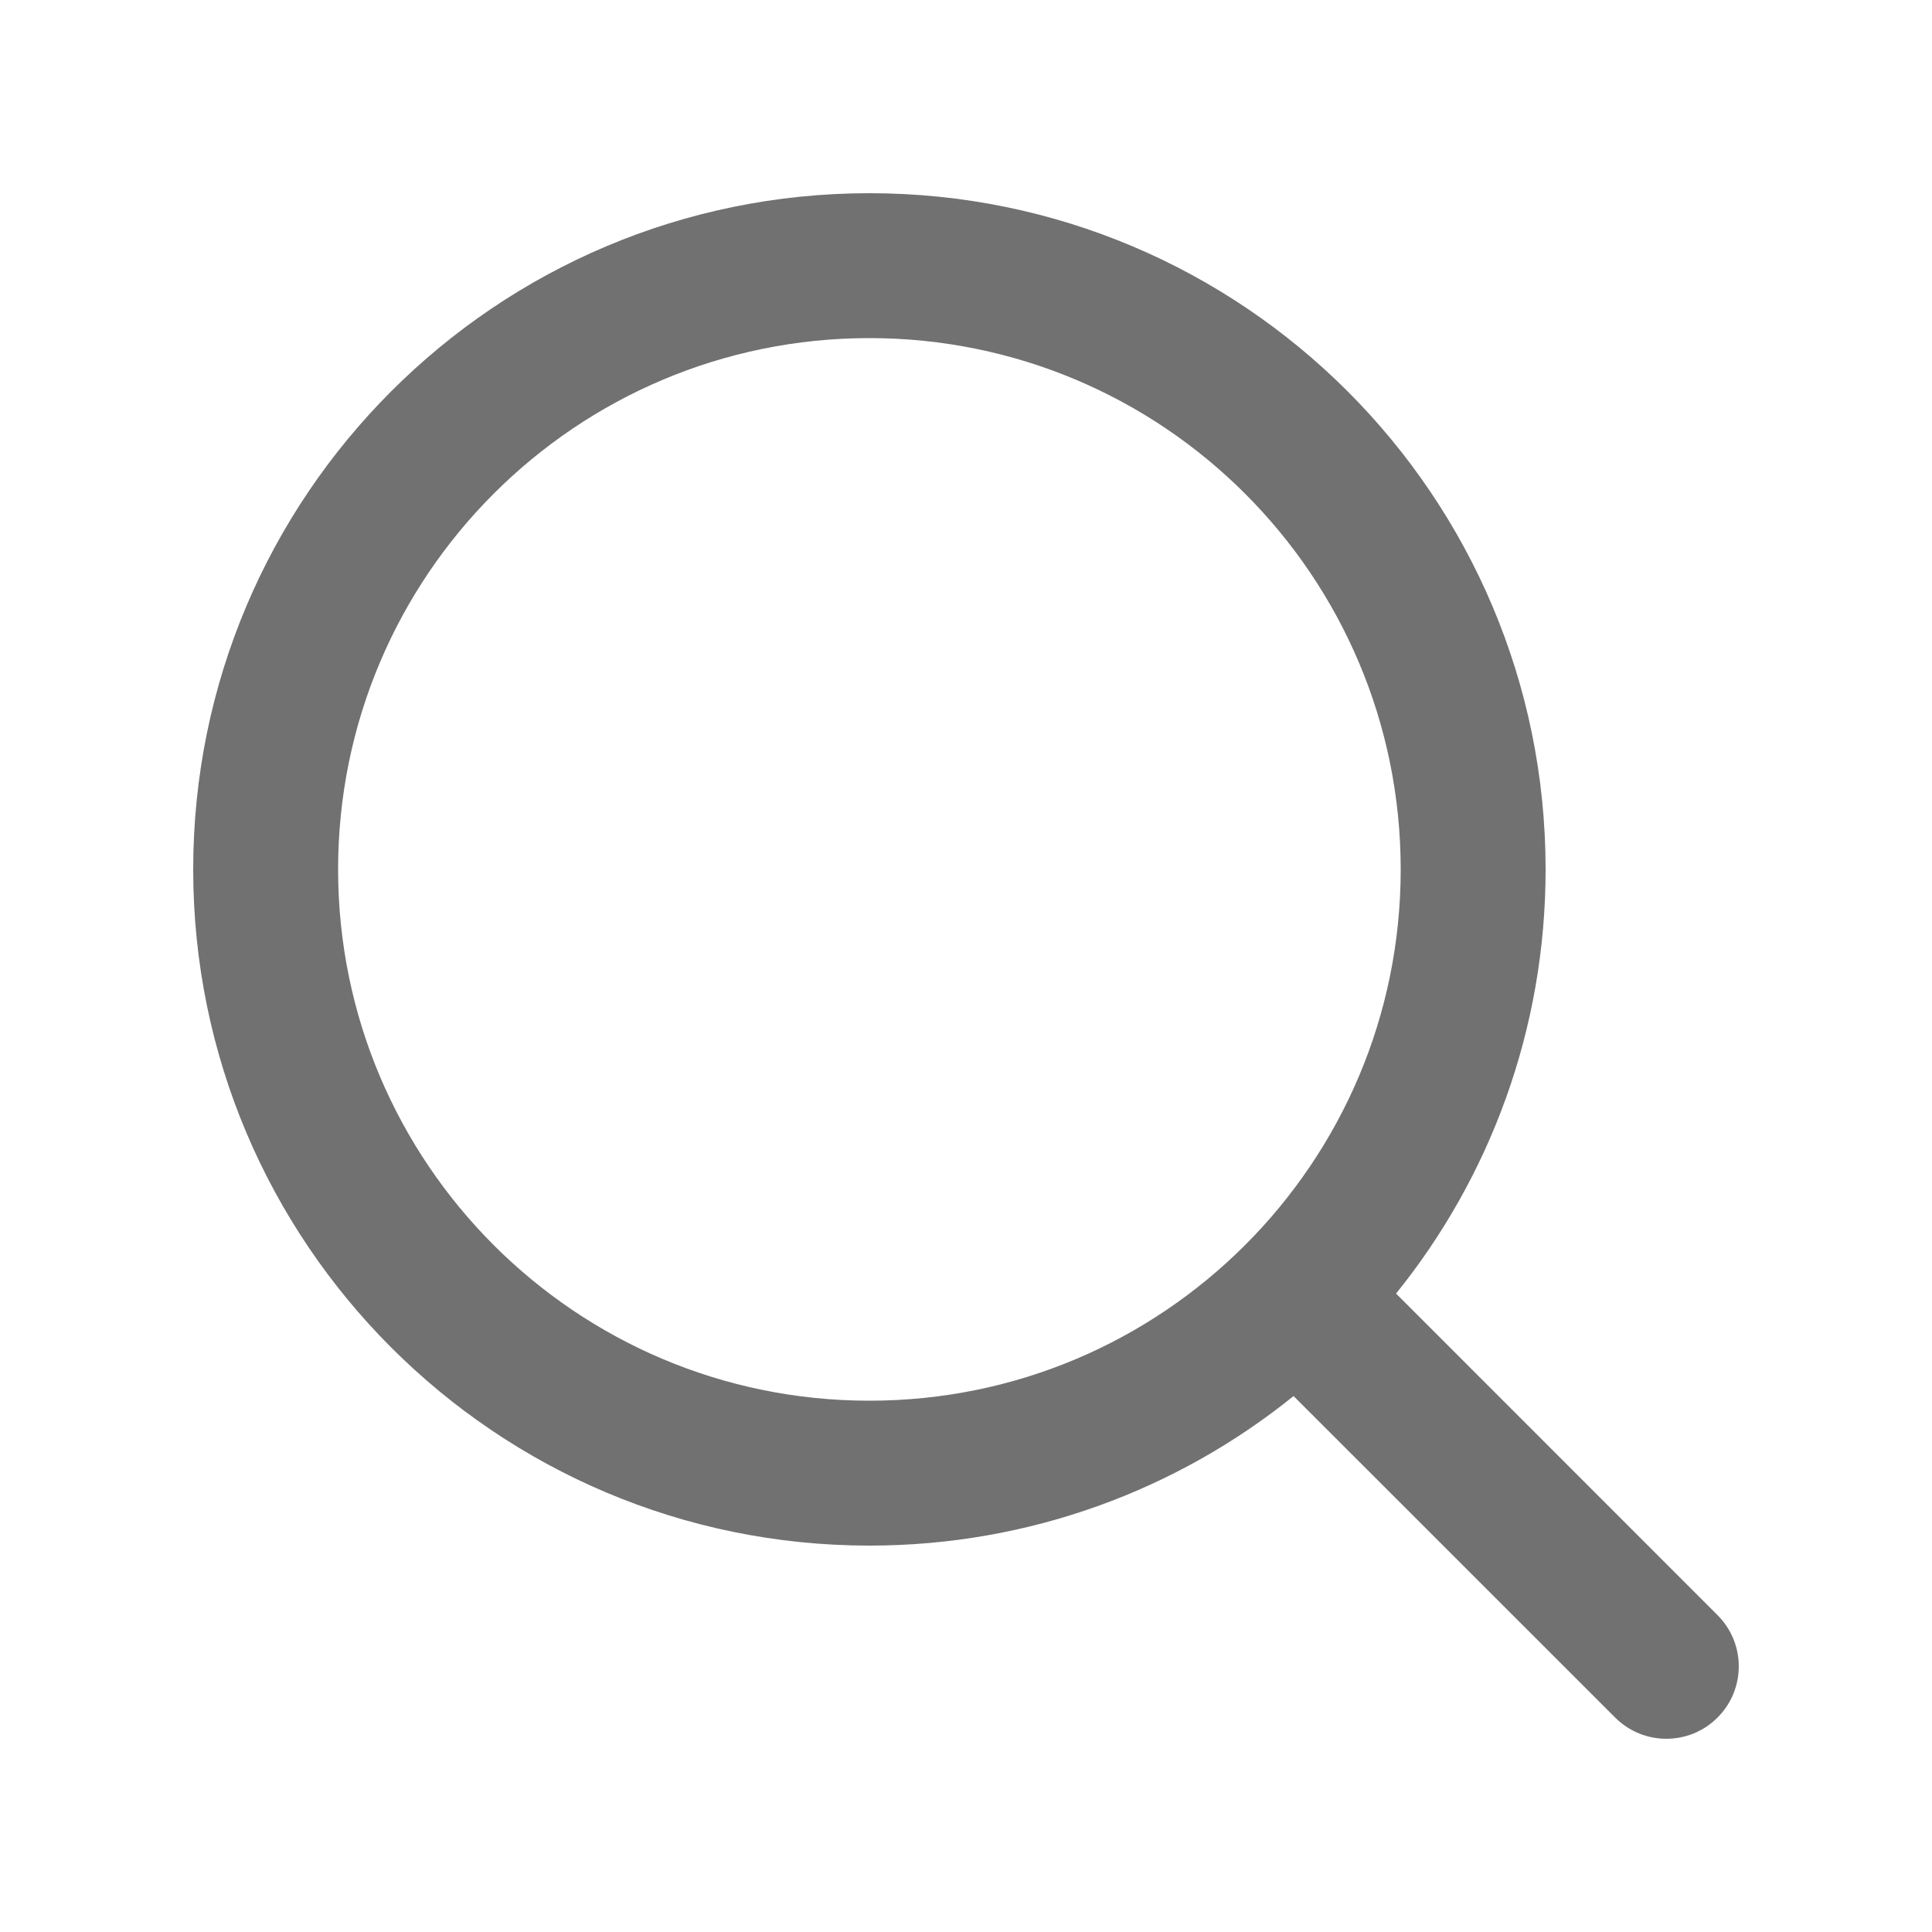
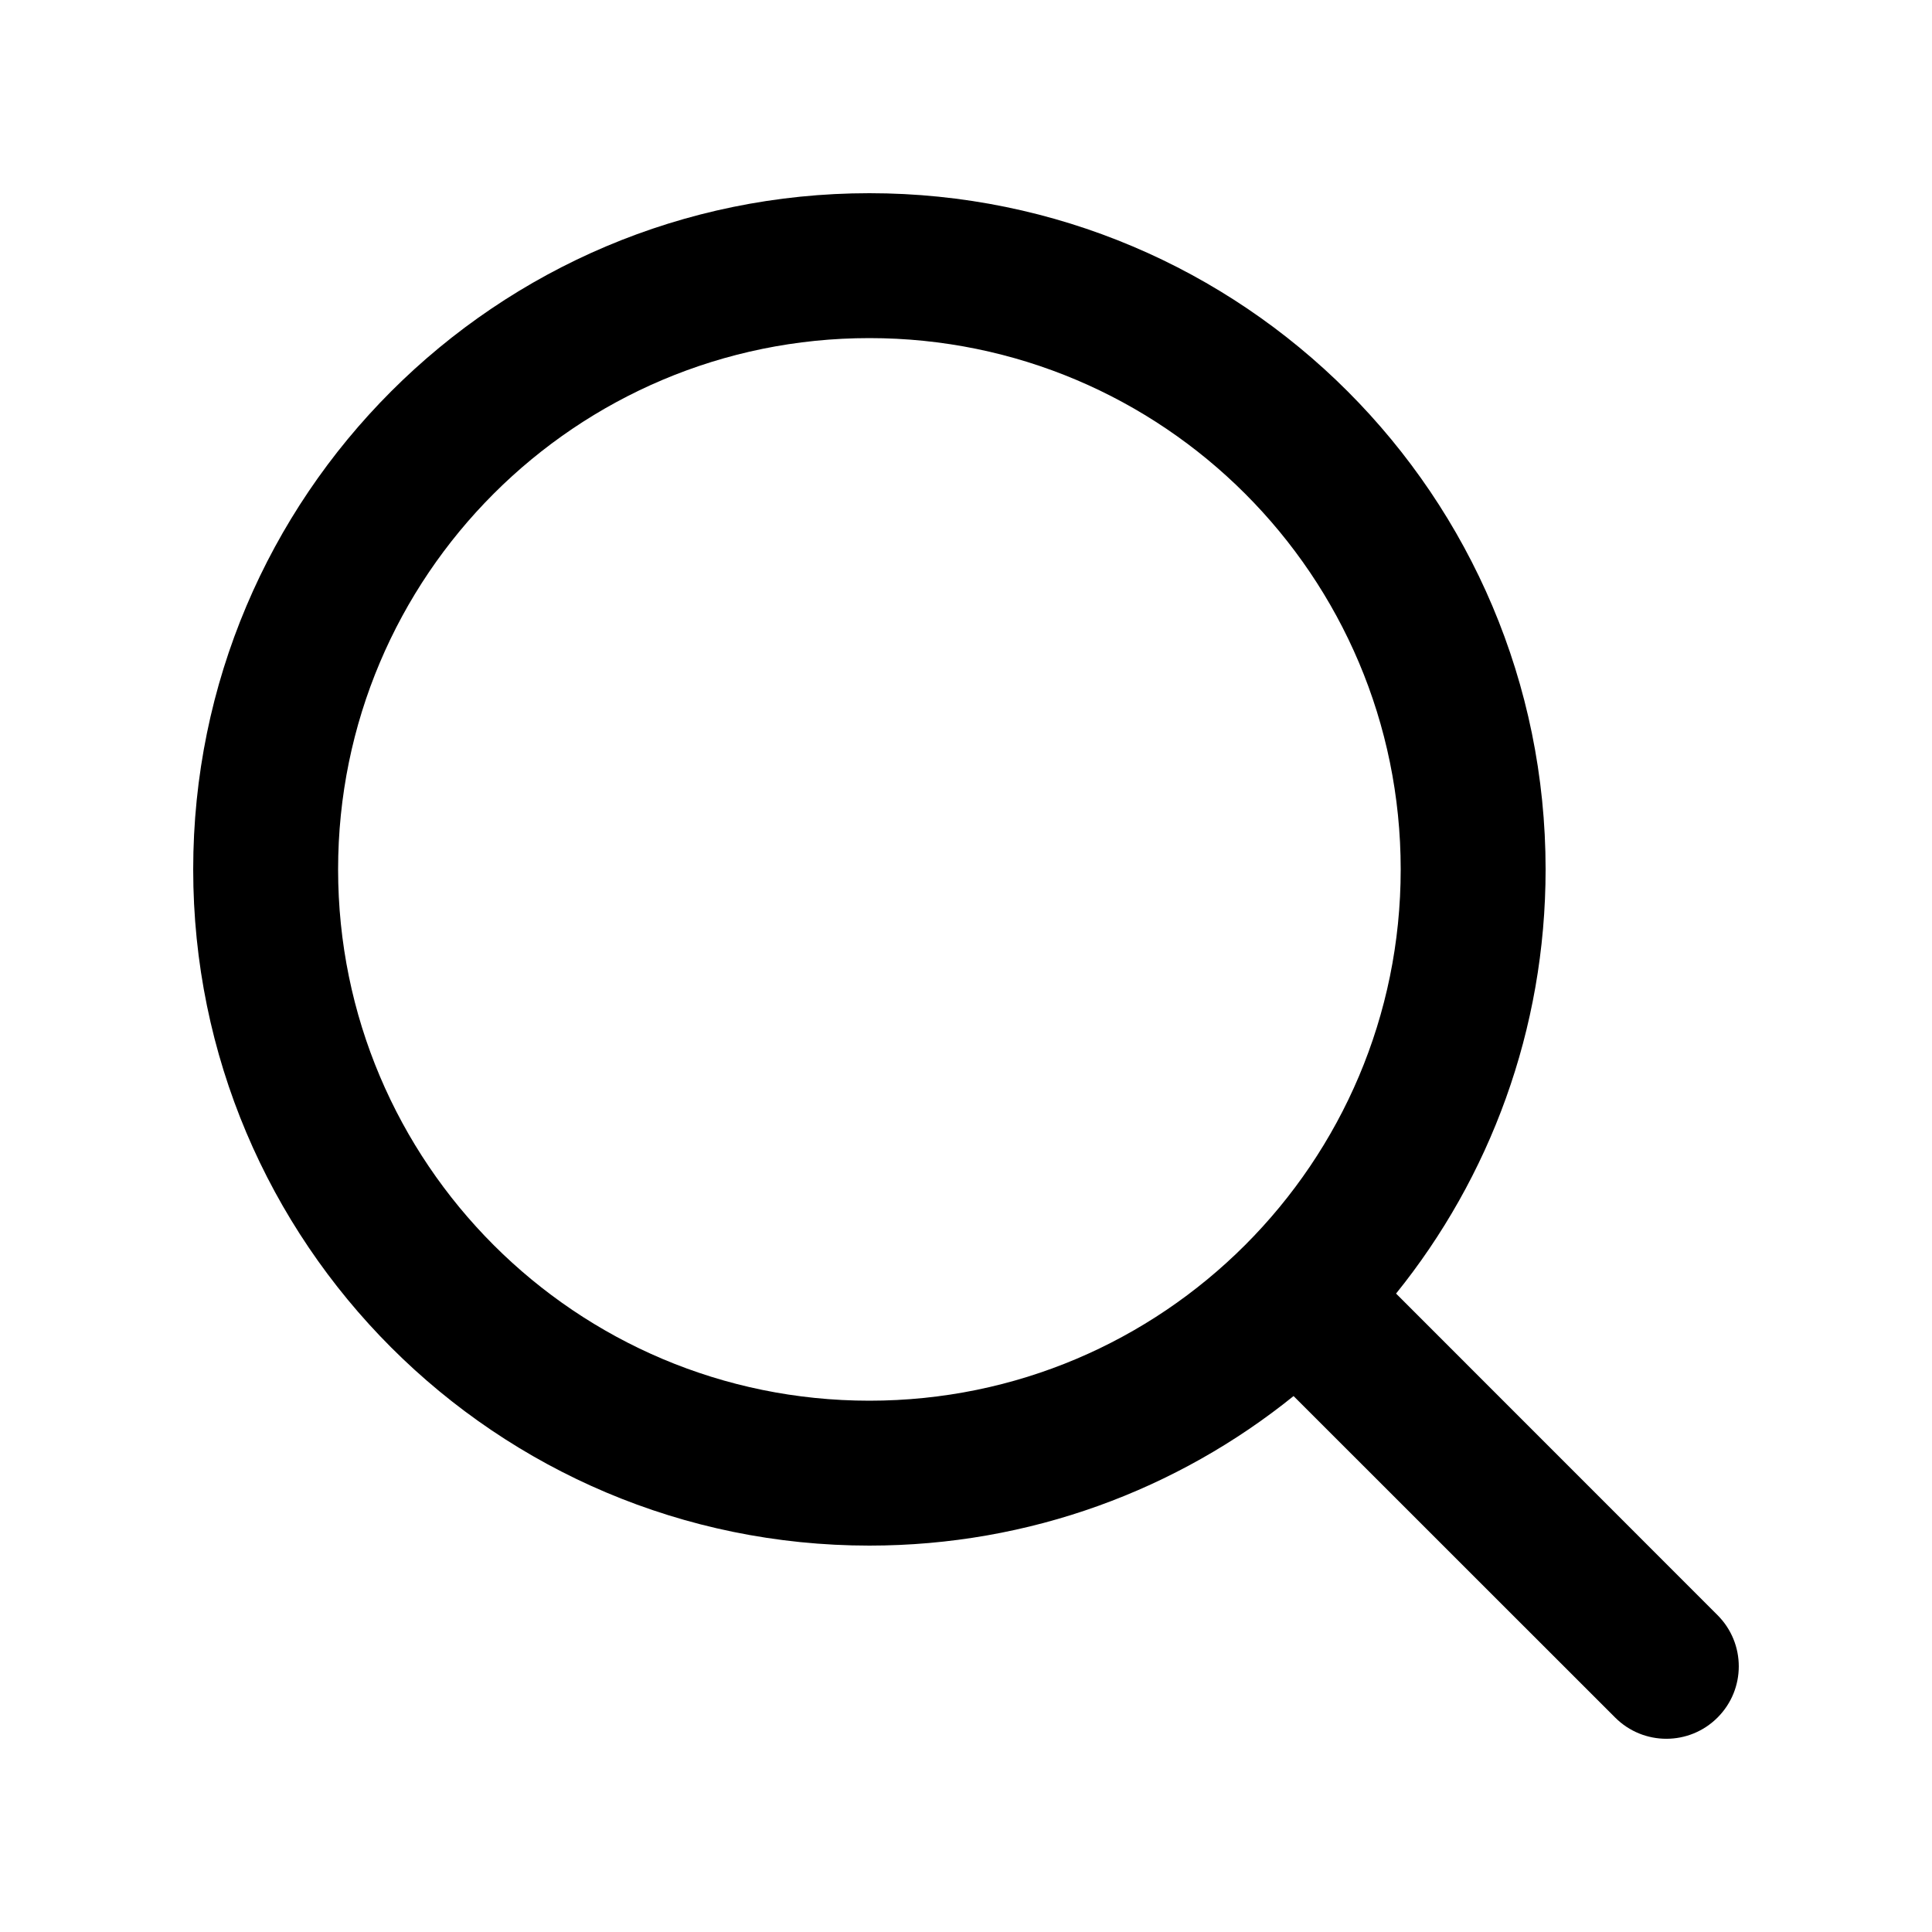
<svg xmlns="http://www.w3.org/2000/svg" width="20" height="20" viewBox="0 0 20 20" fill="none">
-   <path fill-rule="evenodd" clip-rule="evenodd" d="M9 3.5C5.962 3.5 3.5 5.962 3.5 9C3.5 12.038 5.962 14.5 9 14.5C10.519 14.5 11.893 13.885 12.889 12.889C13.885 11.893 14.5 10.519 14.5 9C14.5 5.962 12.038 3.5 9 3.5ZM2 9C2 5.134 5.134 2 9 2C12.866 2 16 5.134 16 9C16 10.662 15.42 12.191 14.452 13.391L17.78 16.72C18.073 17.013 18.073 17.487 17.78 17.78C17.487 18.073 17.013 18.073 16.72 17.78L13.391 14.452C12.191 15.42 10.662 16 9 16C5.134 16 2 12.866 2 9Z" fill="#717171" />
+   <path fill-rule="evenodd" clip-rule="evenodd" d="M9 3.5C5.962 3.5 3.5 5.962 3.5 9C3.5 12.038 5.962 14.5 9 14.5C10.519 14.5 11.893 13.885 12.889 12.889C13.885 11.893 14.5 10.519 14.5 9C14.5 5.962 12.038 3.5 9 3.5ZM2 9C2 5.134 5.134 2 9 2C12.866 2 16 5.134 16 9C16 10.662 15.42 12.191 14.452 13.391L17.78 16.72C18.073 17.013 18.073 17.487 17.78 17.78C17.487 18.073 17.013 18.073 16.72 17.78L13.391 14.452C12.191 15.42 10.662 16 9 16C5.134 16 2 12.866 2 9Z" fill="currentColor" />
</svg>
